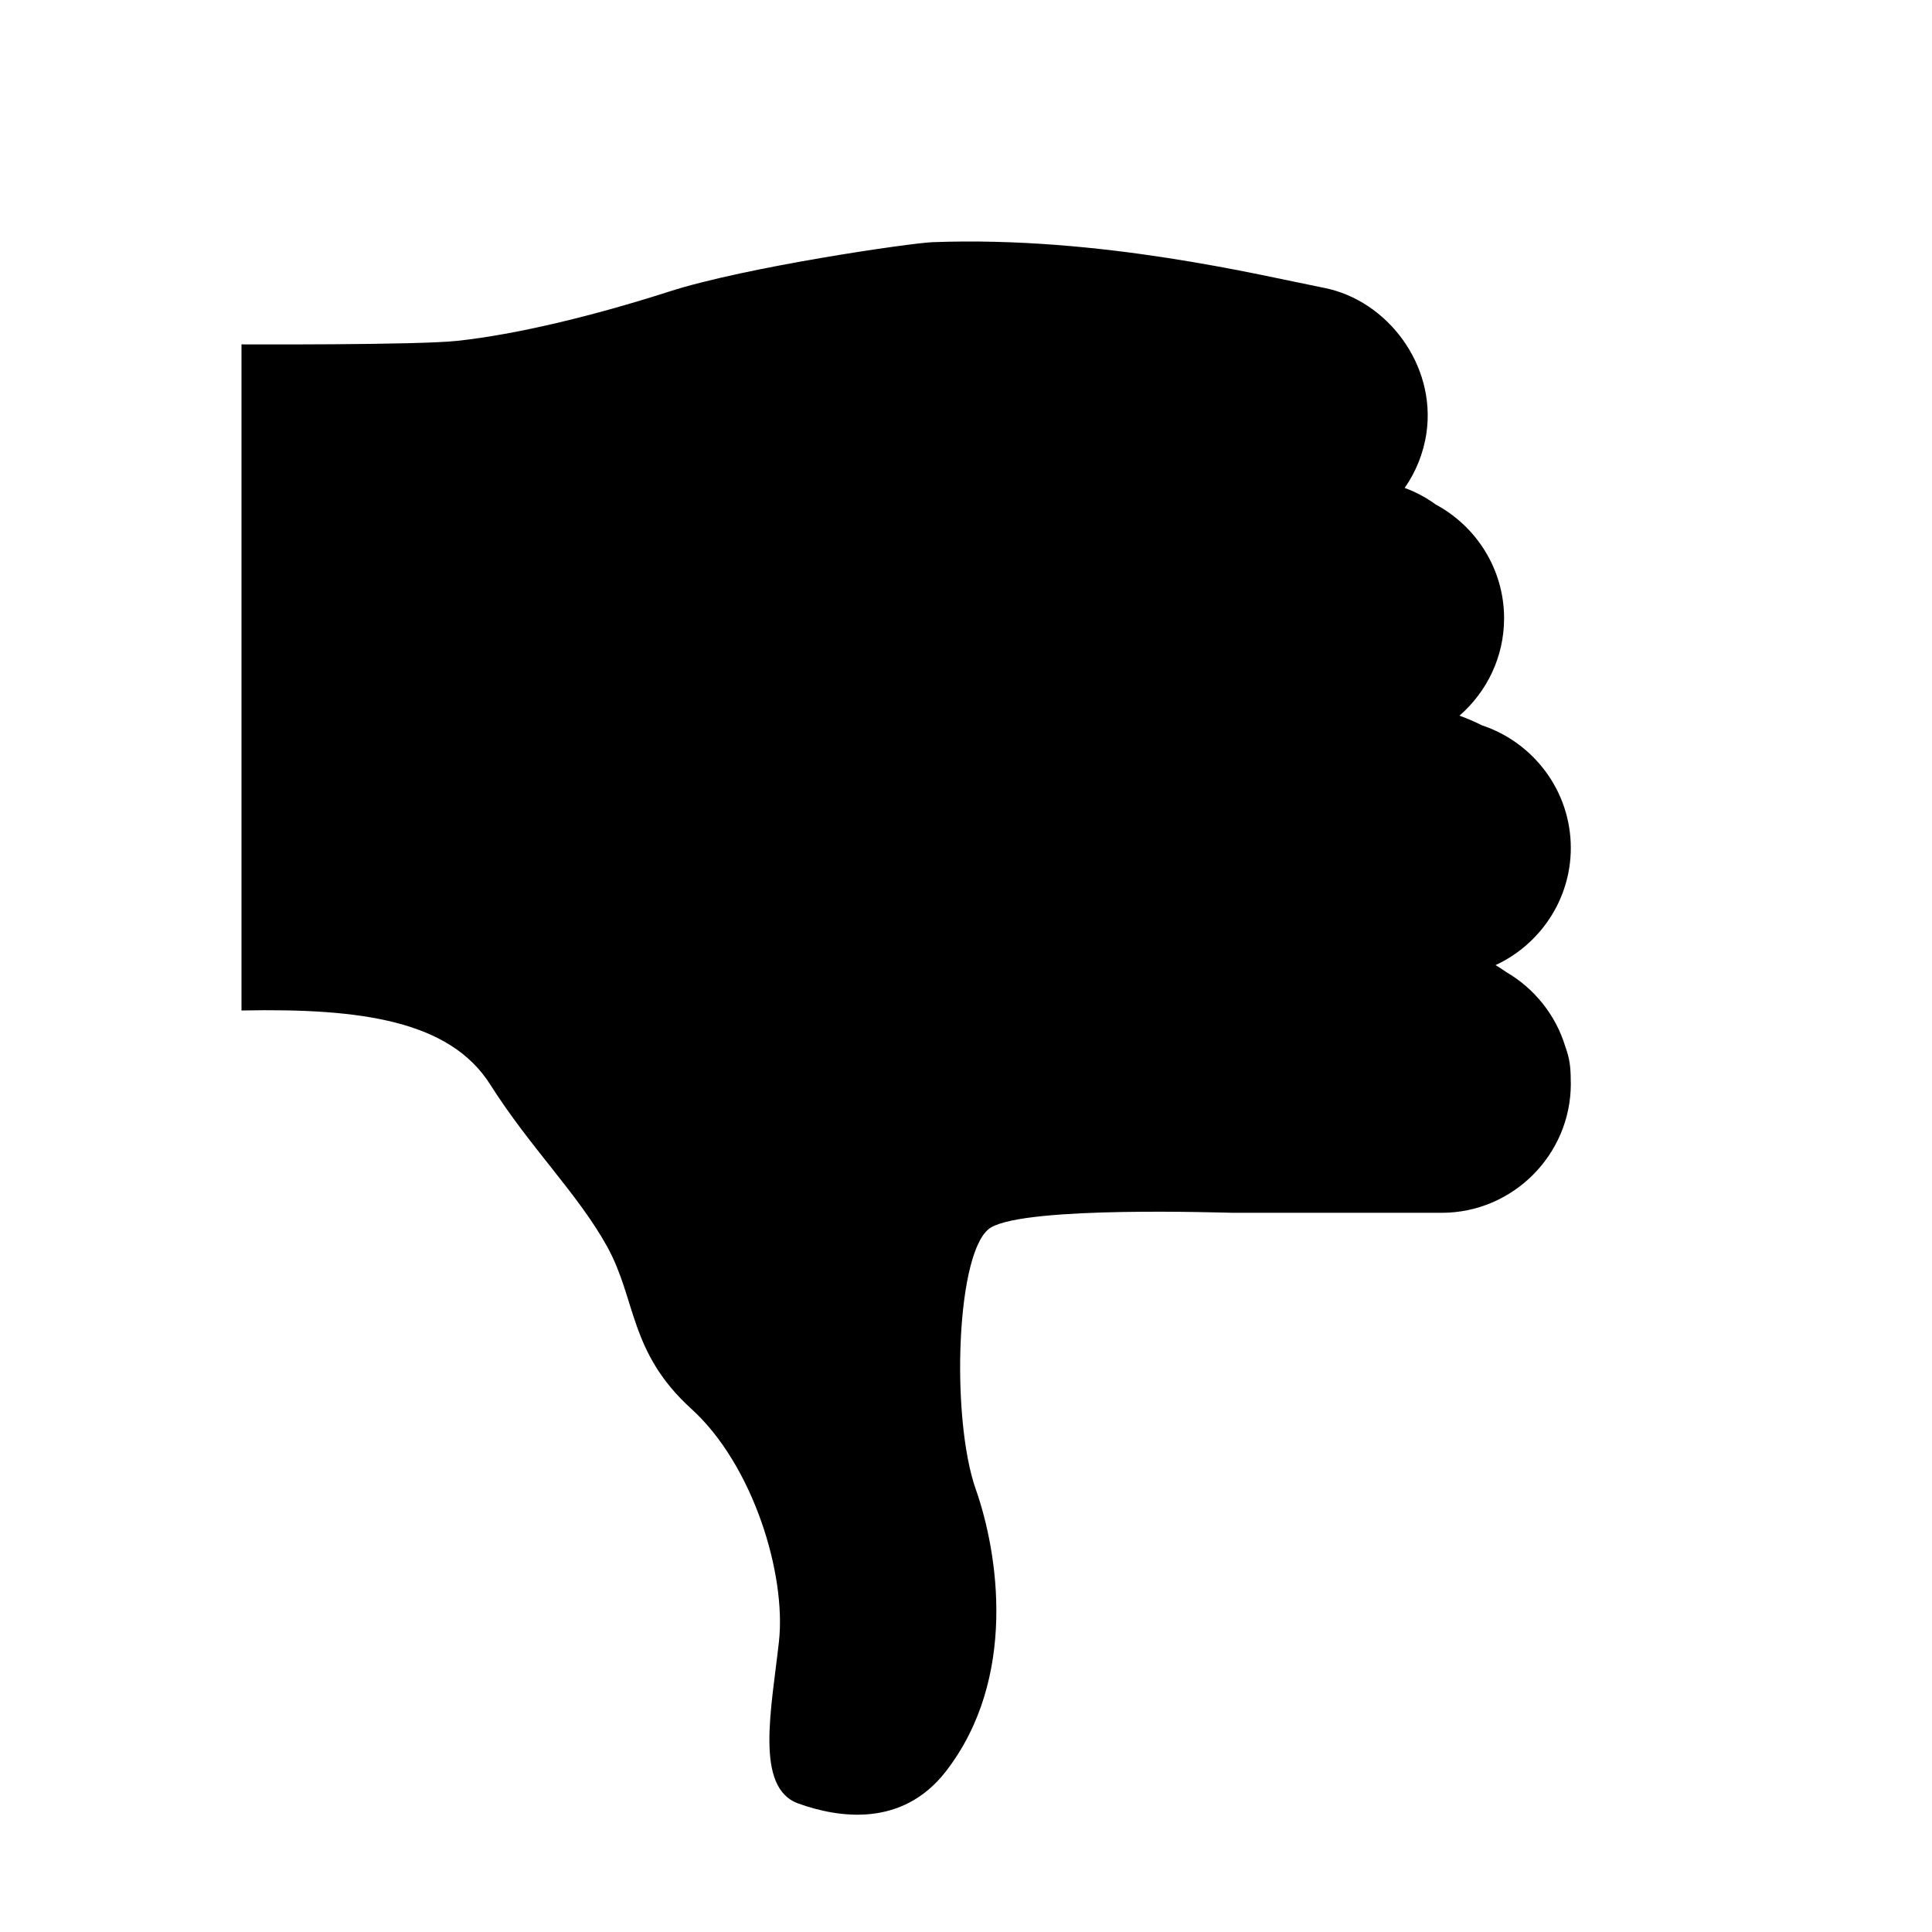
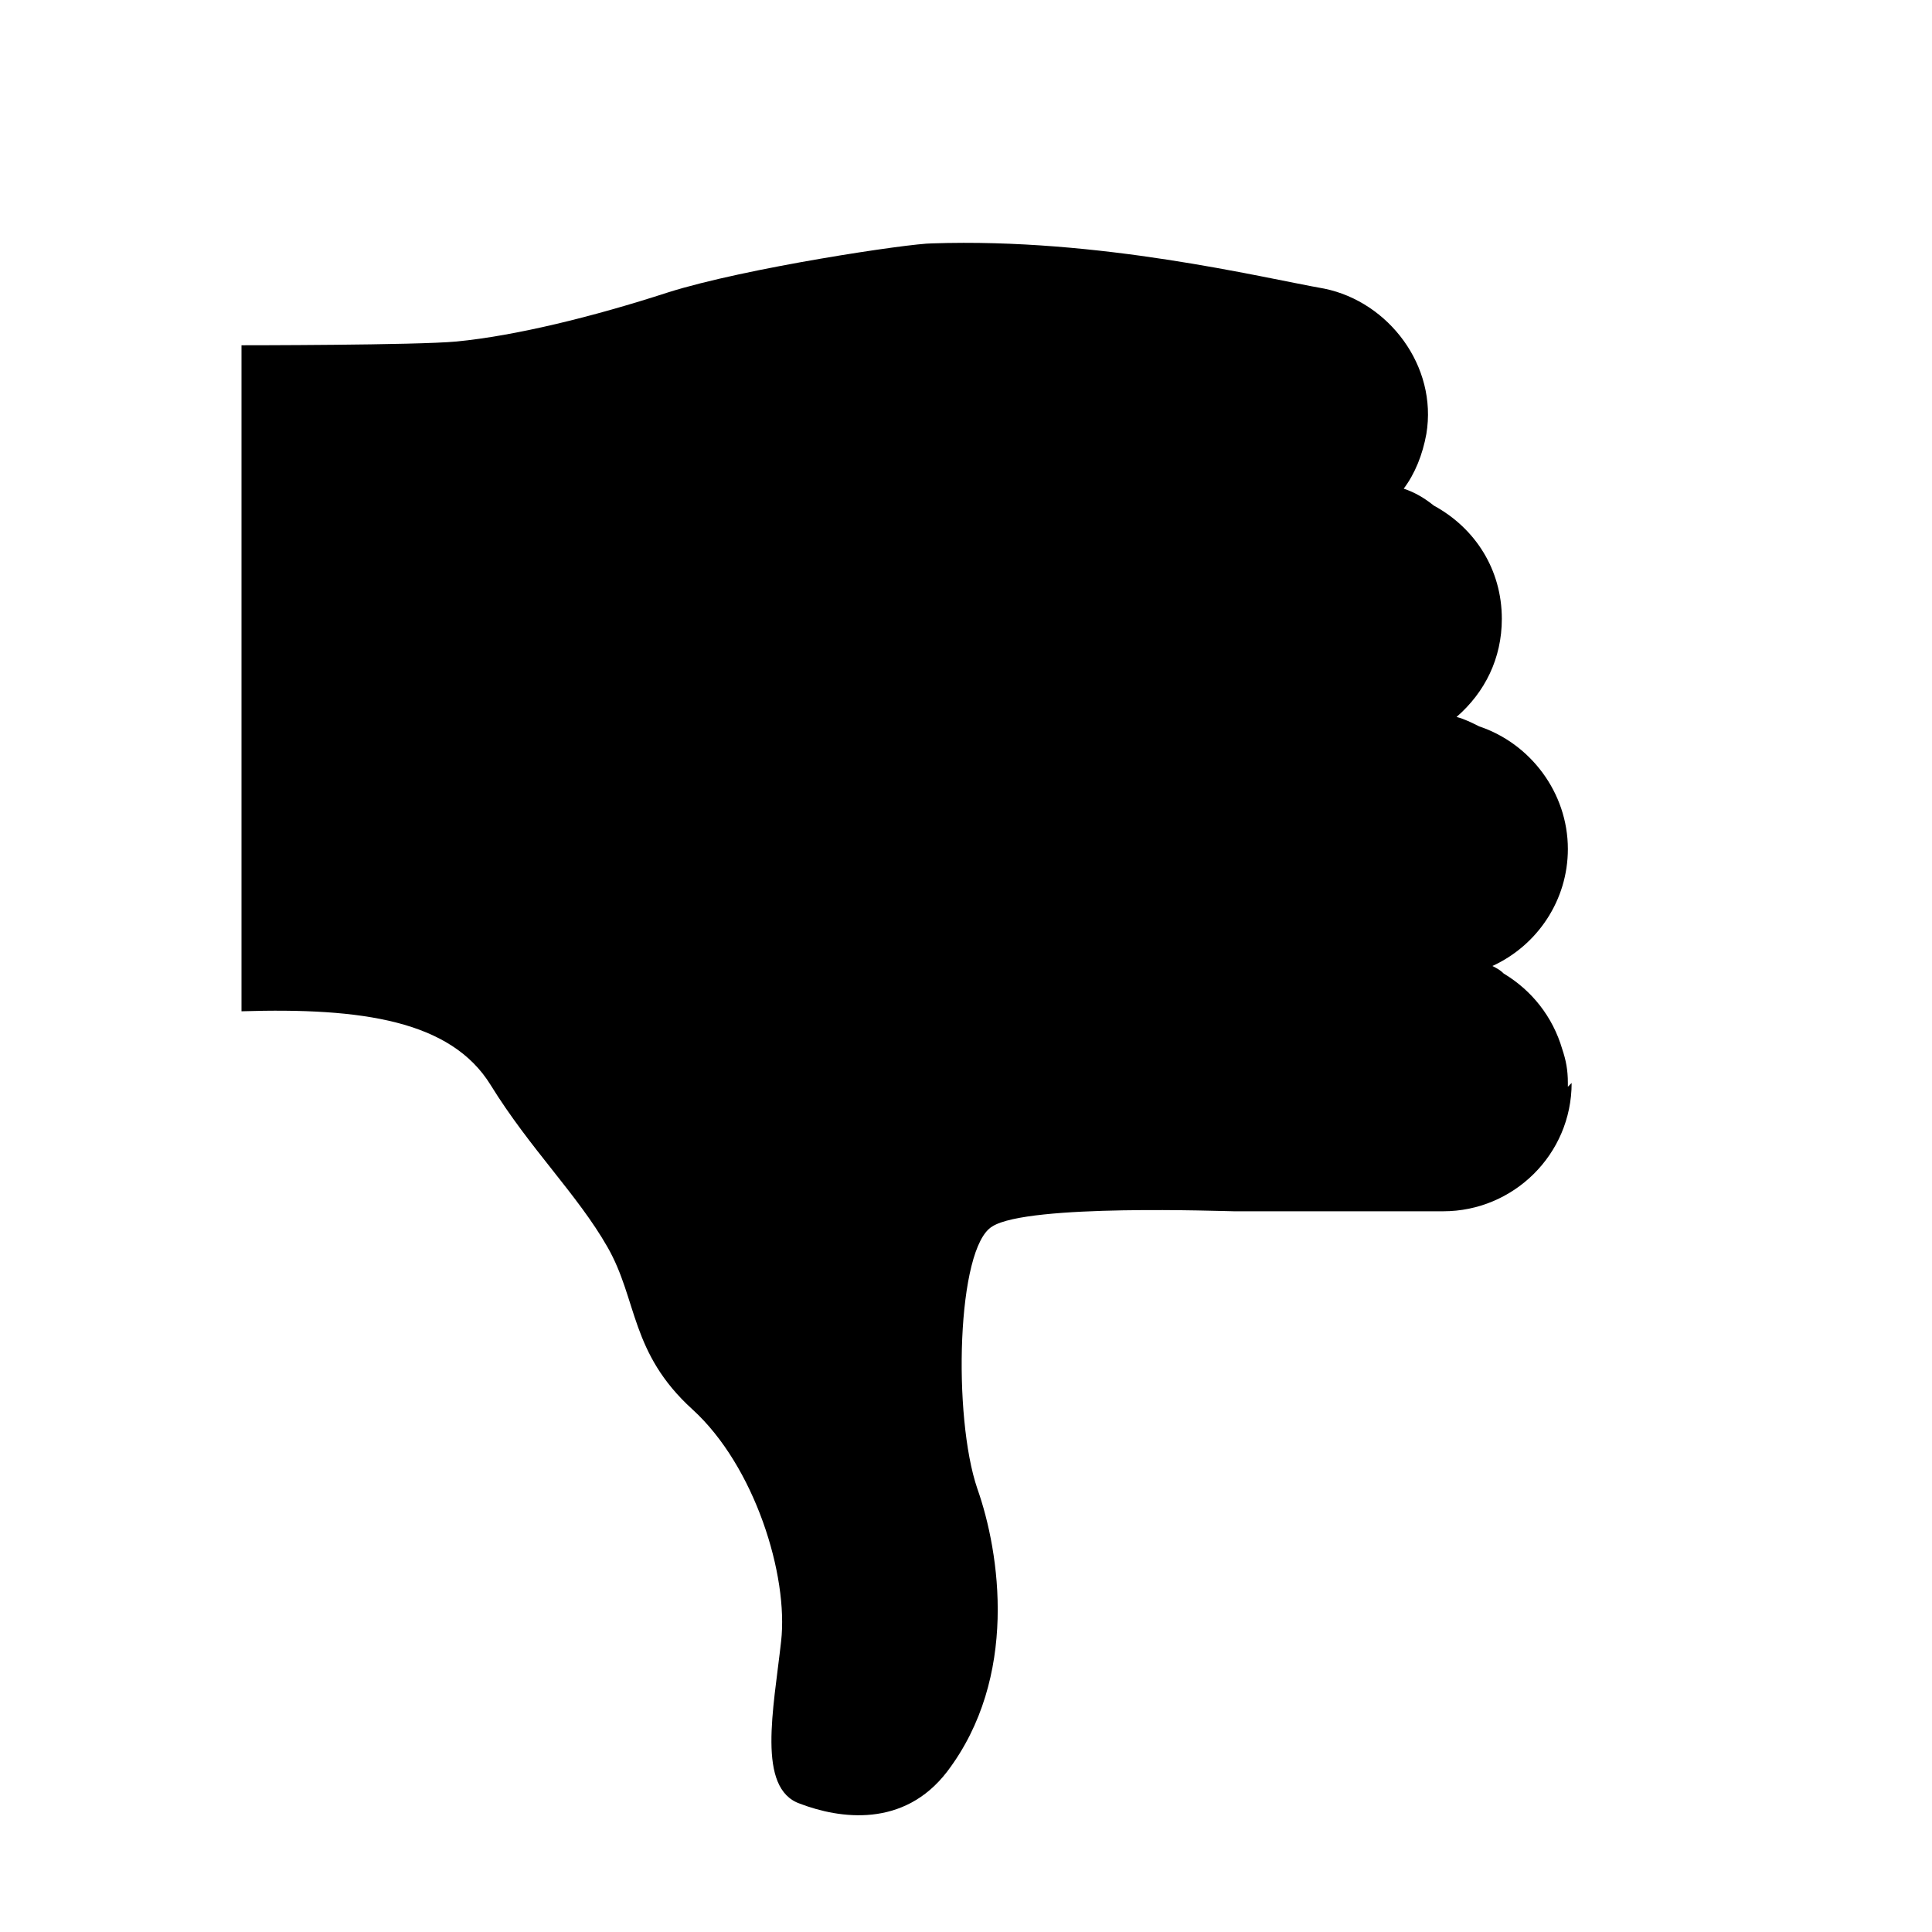
<svg xmlns="http://www.w3.org/2000/svg" height="1024" width="1024">
-   <path d="M832.57,574.4c0,37.63-30.78,68.41-68.41,68.41h-110.5c-4.74,0-108.88-3.74-128.41,7.77   c-18.63,10.98-21.38,101-8.09,138.71c11.93,33.84,22.35,100.34-15.85,149.6c-23.29,30.03-57.26,24.55-78.22,16.99   c-23.26-8.39-14.1-50.44-10.22-85.93c3.87-35.49-13.56-93.4-46.5-123.29s-29.06-57.91-44.56-85.93s-40.69-52.3-62-85.93   C238.5,541.18,192,534.27,128,535.58V182.53c0,0,93.1,0.43,114.37-1.87c31.2-3.38,71.69-13.08,112.37-26.15   c40.69-13.08,127.88-25.71,139.5-26.15c89.23-3.36,173.97,17.61,207.5,24.2c33.53,6.59,59.5,40.82,54.32,76.83l0,0   c-1.56,10.86-5.65,20.76-11.56,29.23c5.68,2.05,11.3,5.01,16.48,8.79c21.51,11.56,36.22,34.29,36.22,60.3v0   c0,20.55-9.19,39.04-23.65,51.6c3.63,1.32,7.7,3.02,12.03,5.17c27.21,9.05,46.98,34.78,46.98,64.93v0   c0,27.45-16.4,51.25-39.88,62.12c1.76,1.06,3.64,2.27,5.61,3.66c14.9,8.65,26.28,22.74,31.35,39.51   c2.24,6.16,2.88,10.63,2.88,18.11C832.54,573.34,832.57,573.87,832.57,574.4L832.57,574.4z" />
+   <path d="M833 574c0 38-31 68-68 68h-111c-5 0-109-4-128 8-19 11-21 101-8 139 12 34 22 100-16 150-23 30-57 25-78 17-23-8-14-50-10-86 4-35-14-93-47-123s-29-58-45-86-41-52-62-86-68-41-132-39v-353s93 0 114-2c31-3 72-13 112-26 41-13 128-26 140-26 89-3 174 18 208 24 34 7 60 41 54 77-2 11-6 21-12 29 6 2 11 5 16 9 22 12 36 34 36 60 0 21-9 39-24 52 4 1 8 3 12 5 27 9 47 35 47 65 0 27-16 51-40 62 2 1 4 2 6 4 15 9 26 23 31 40 2 6 3 11 3 18 0 1 0 1 0 2z" />
</svg>
